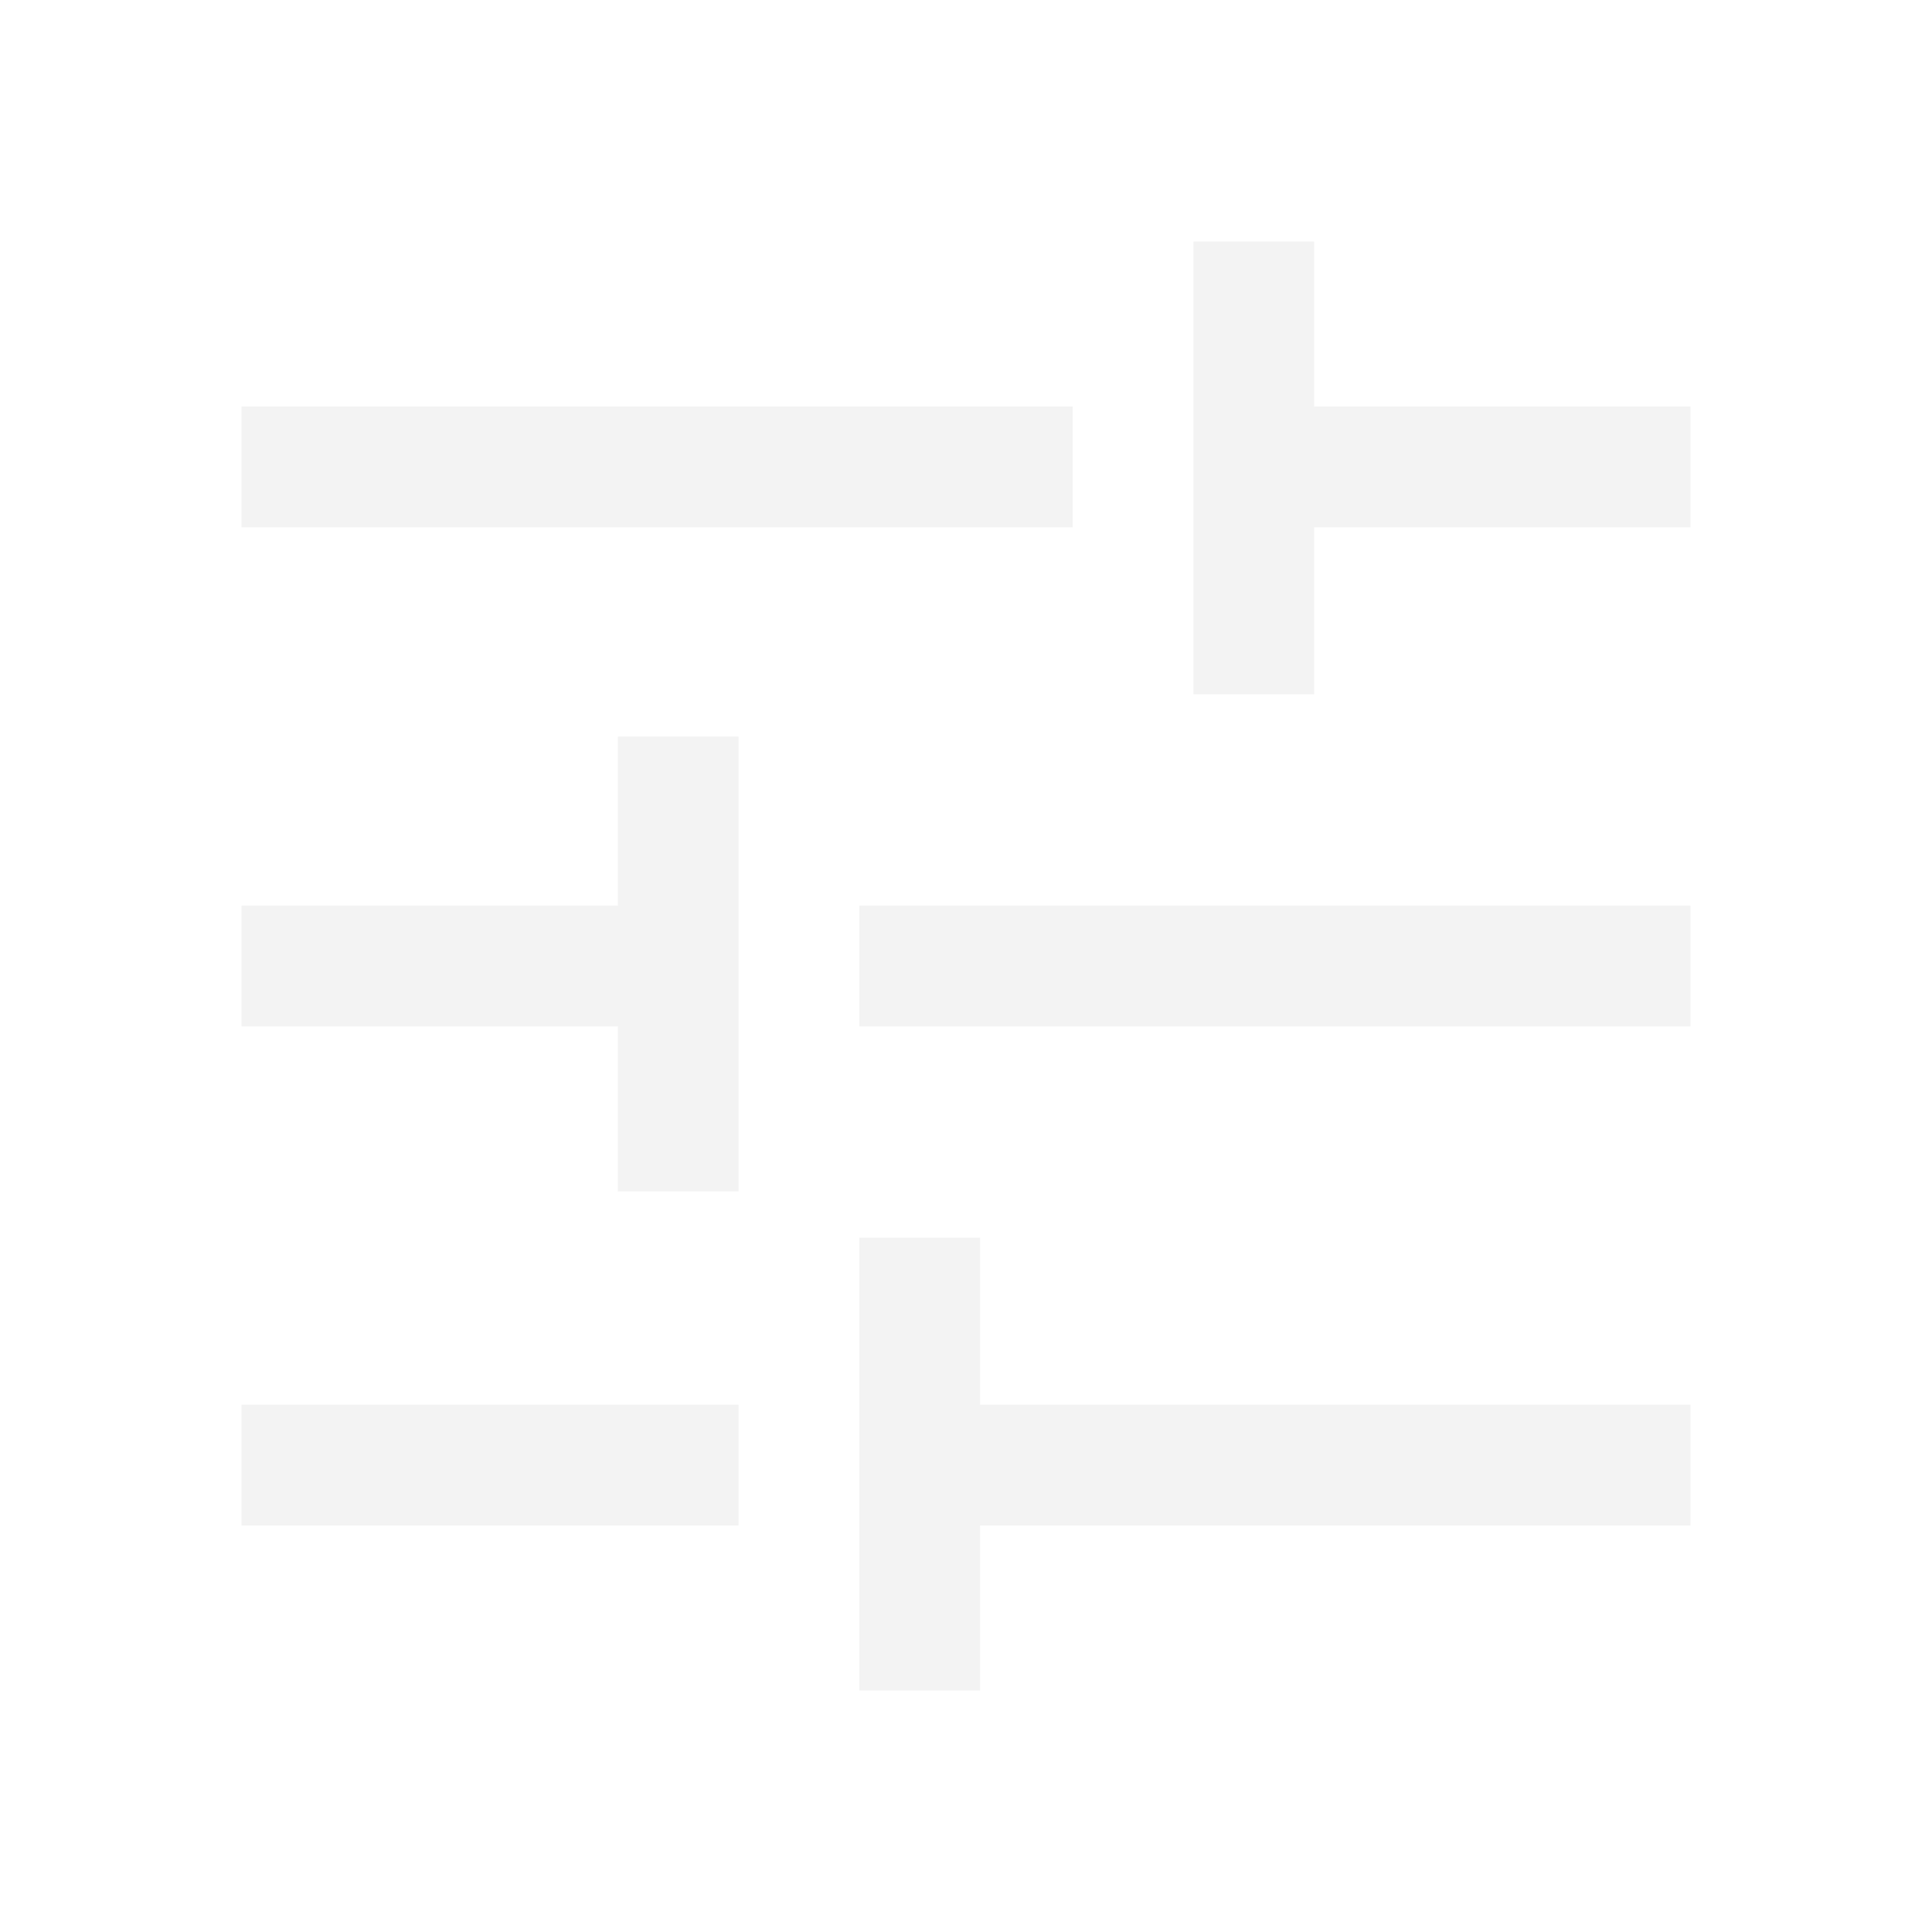
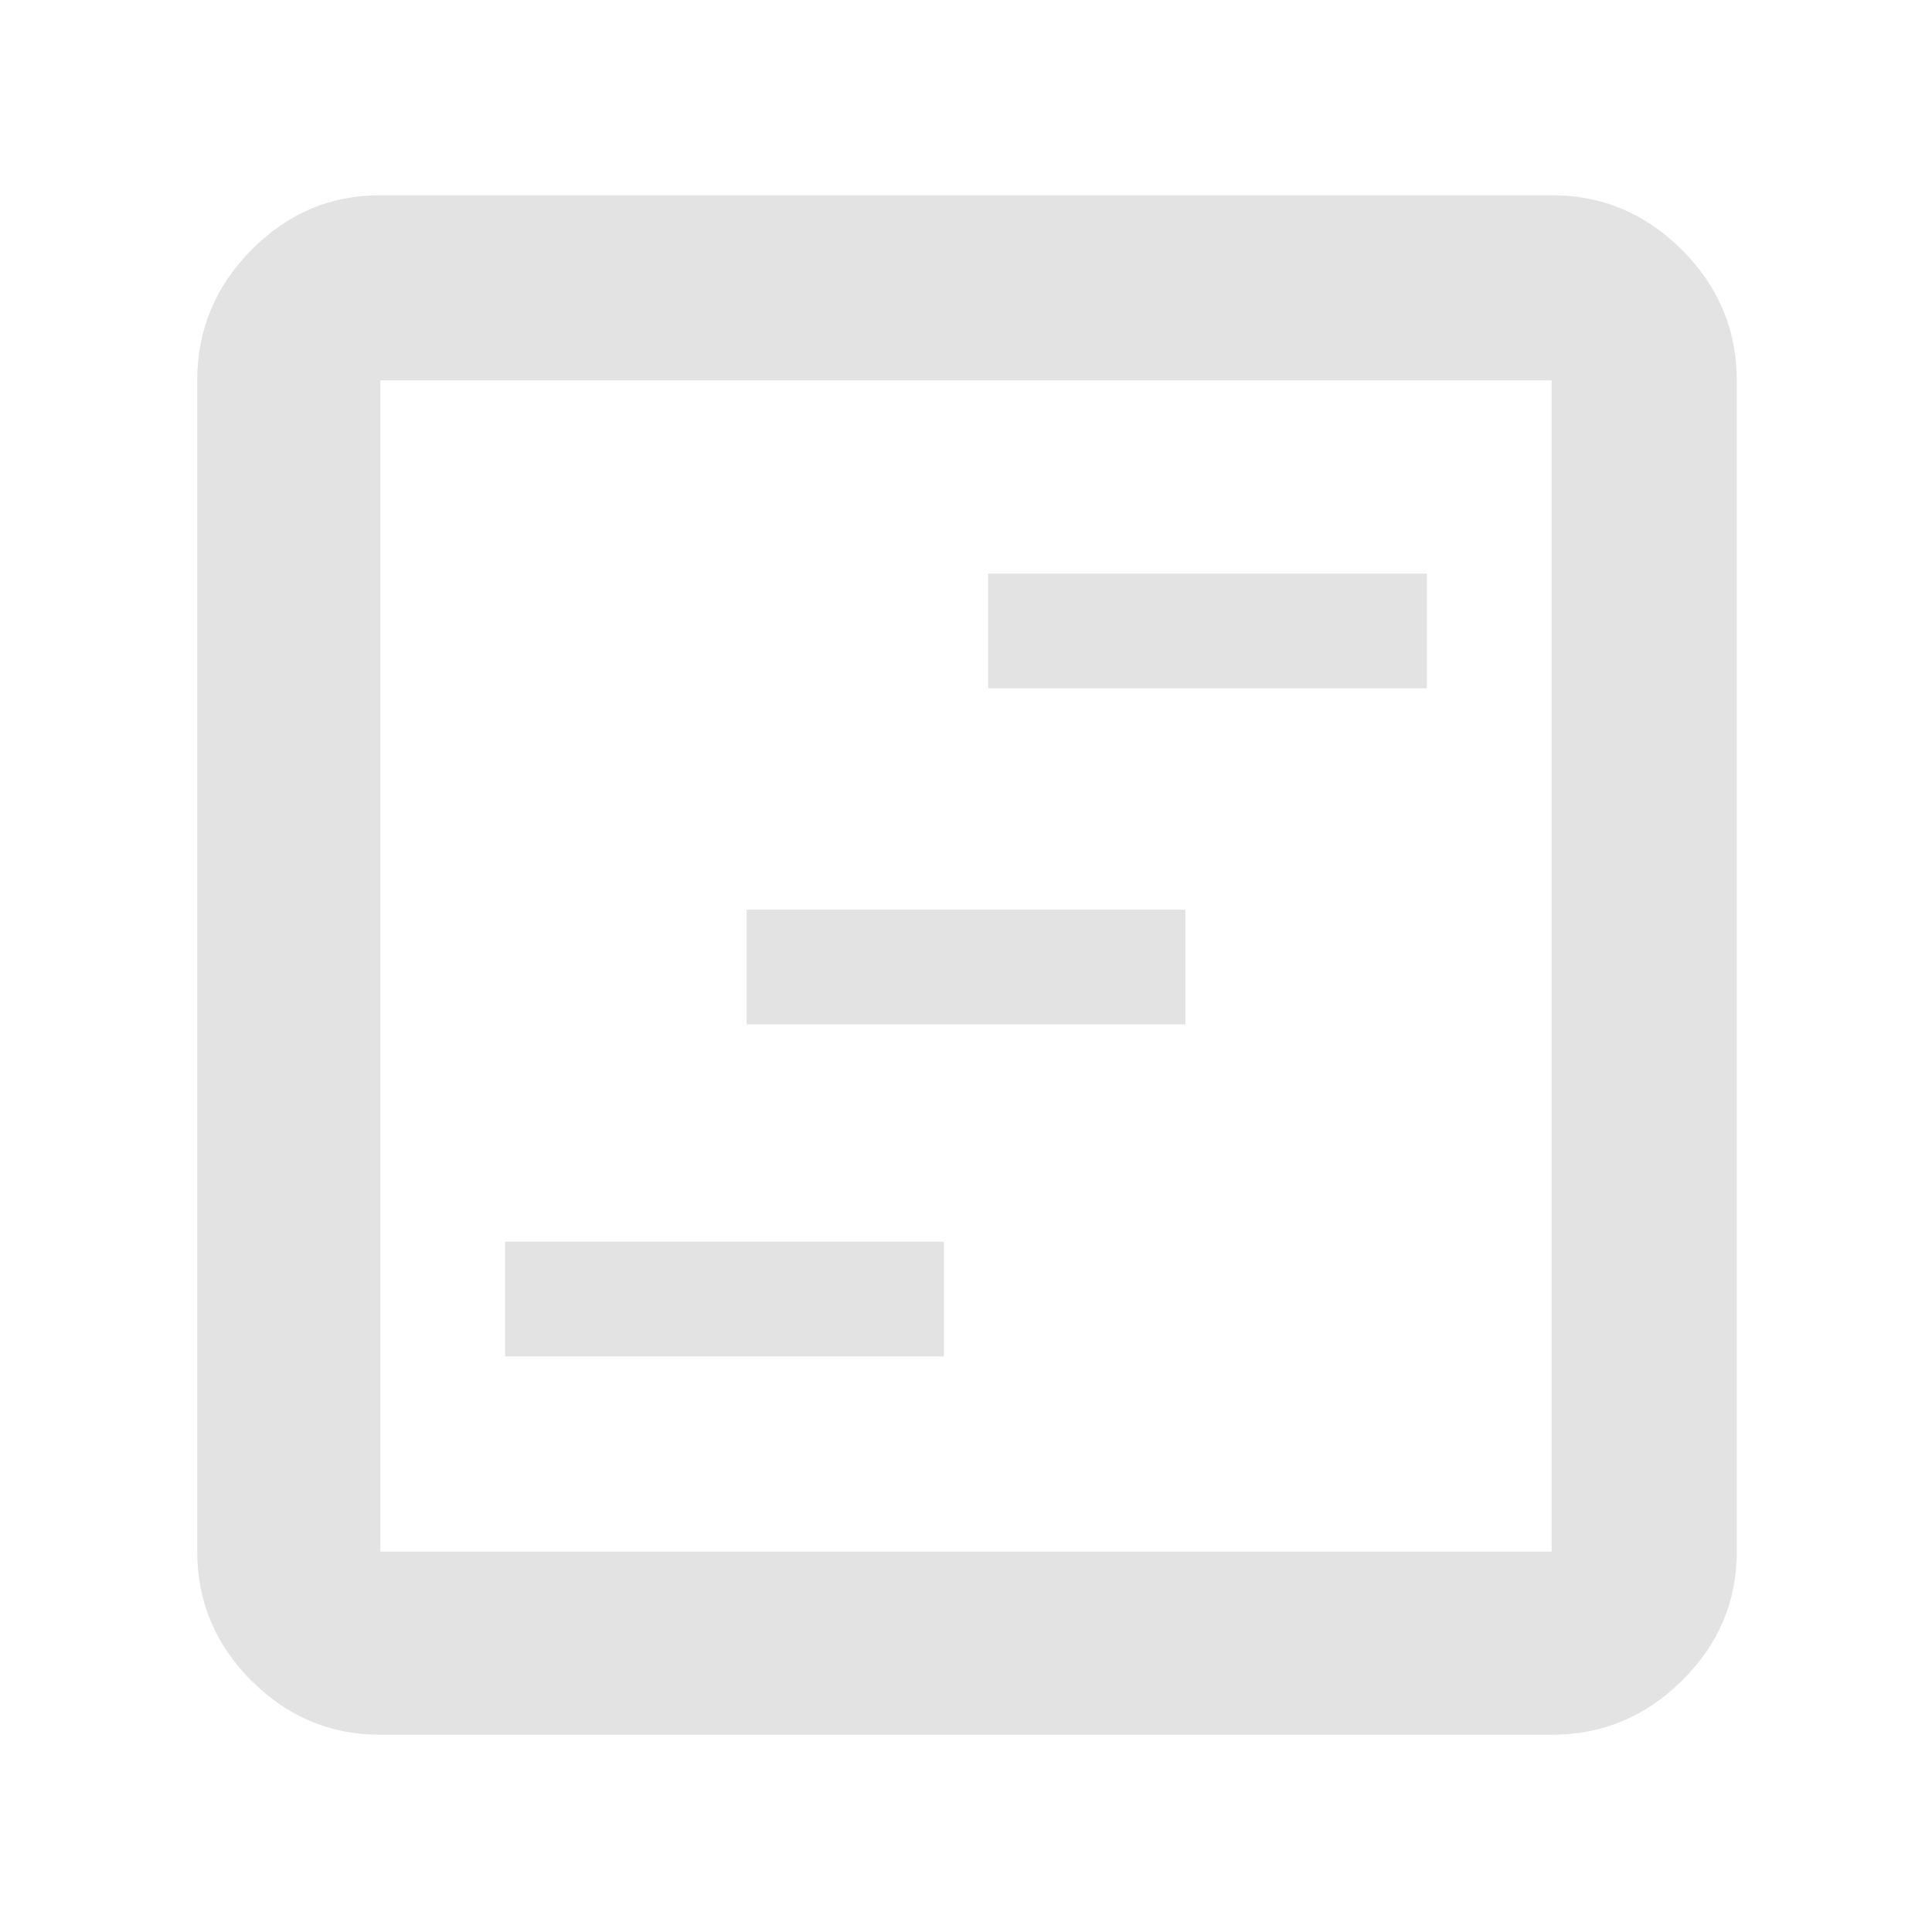
- <svg xmlns="http://www.w3.org/2000/svg" height="48px" viewBox="0 -960 960 960" width="48px" fill="#F3F3F3">
-   <path d="M427-120v-225h60v83h353v60H487v82h-60Zm-307-82v-60h247v60H120Zm187-166v-82H120v-60h187v-84h60v226h-60Zm120-82v-60h413v60H427Zm166-165v-225h60v82h187v60H653v83h-60Zm-473-83v-60h413v60H120Z" />
+ <svg xmlns="http://www.w3.org/2000/svg" height="48px" viewBox="0 -960 960 960" width="48px" fill="#e3e3e3">
+   <path d="M251-286h218v-57H251v57Zm120-165h218v-57H371v57Zm120-167h218v-57H491v57ZM189-98q-37.18 0-64.09-26.91Q98-151.82 98-189v-582q0-37.59 26.91-64.79Q151.82-863 189-863h582q37.59 0 64.79 27.21Q863-808.59 863-771v582q0 37.18-27.21 64.09Q808.59-98 771-98H189Zm0-91h582v-582H189v582Zm0-582v582-582Z" />
</svg>
